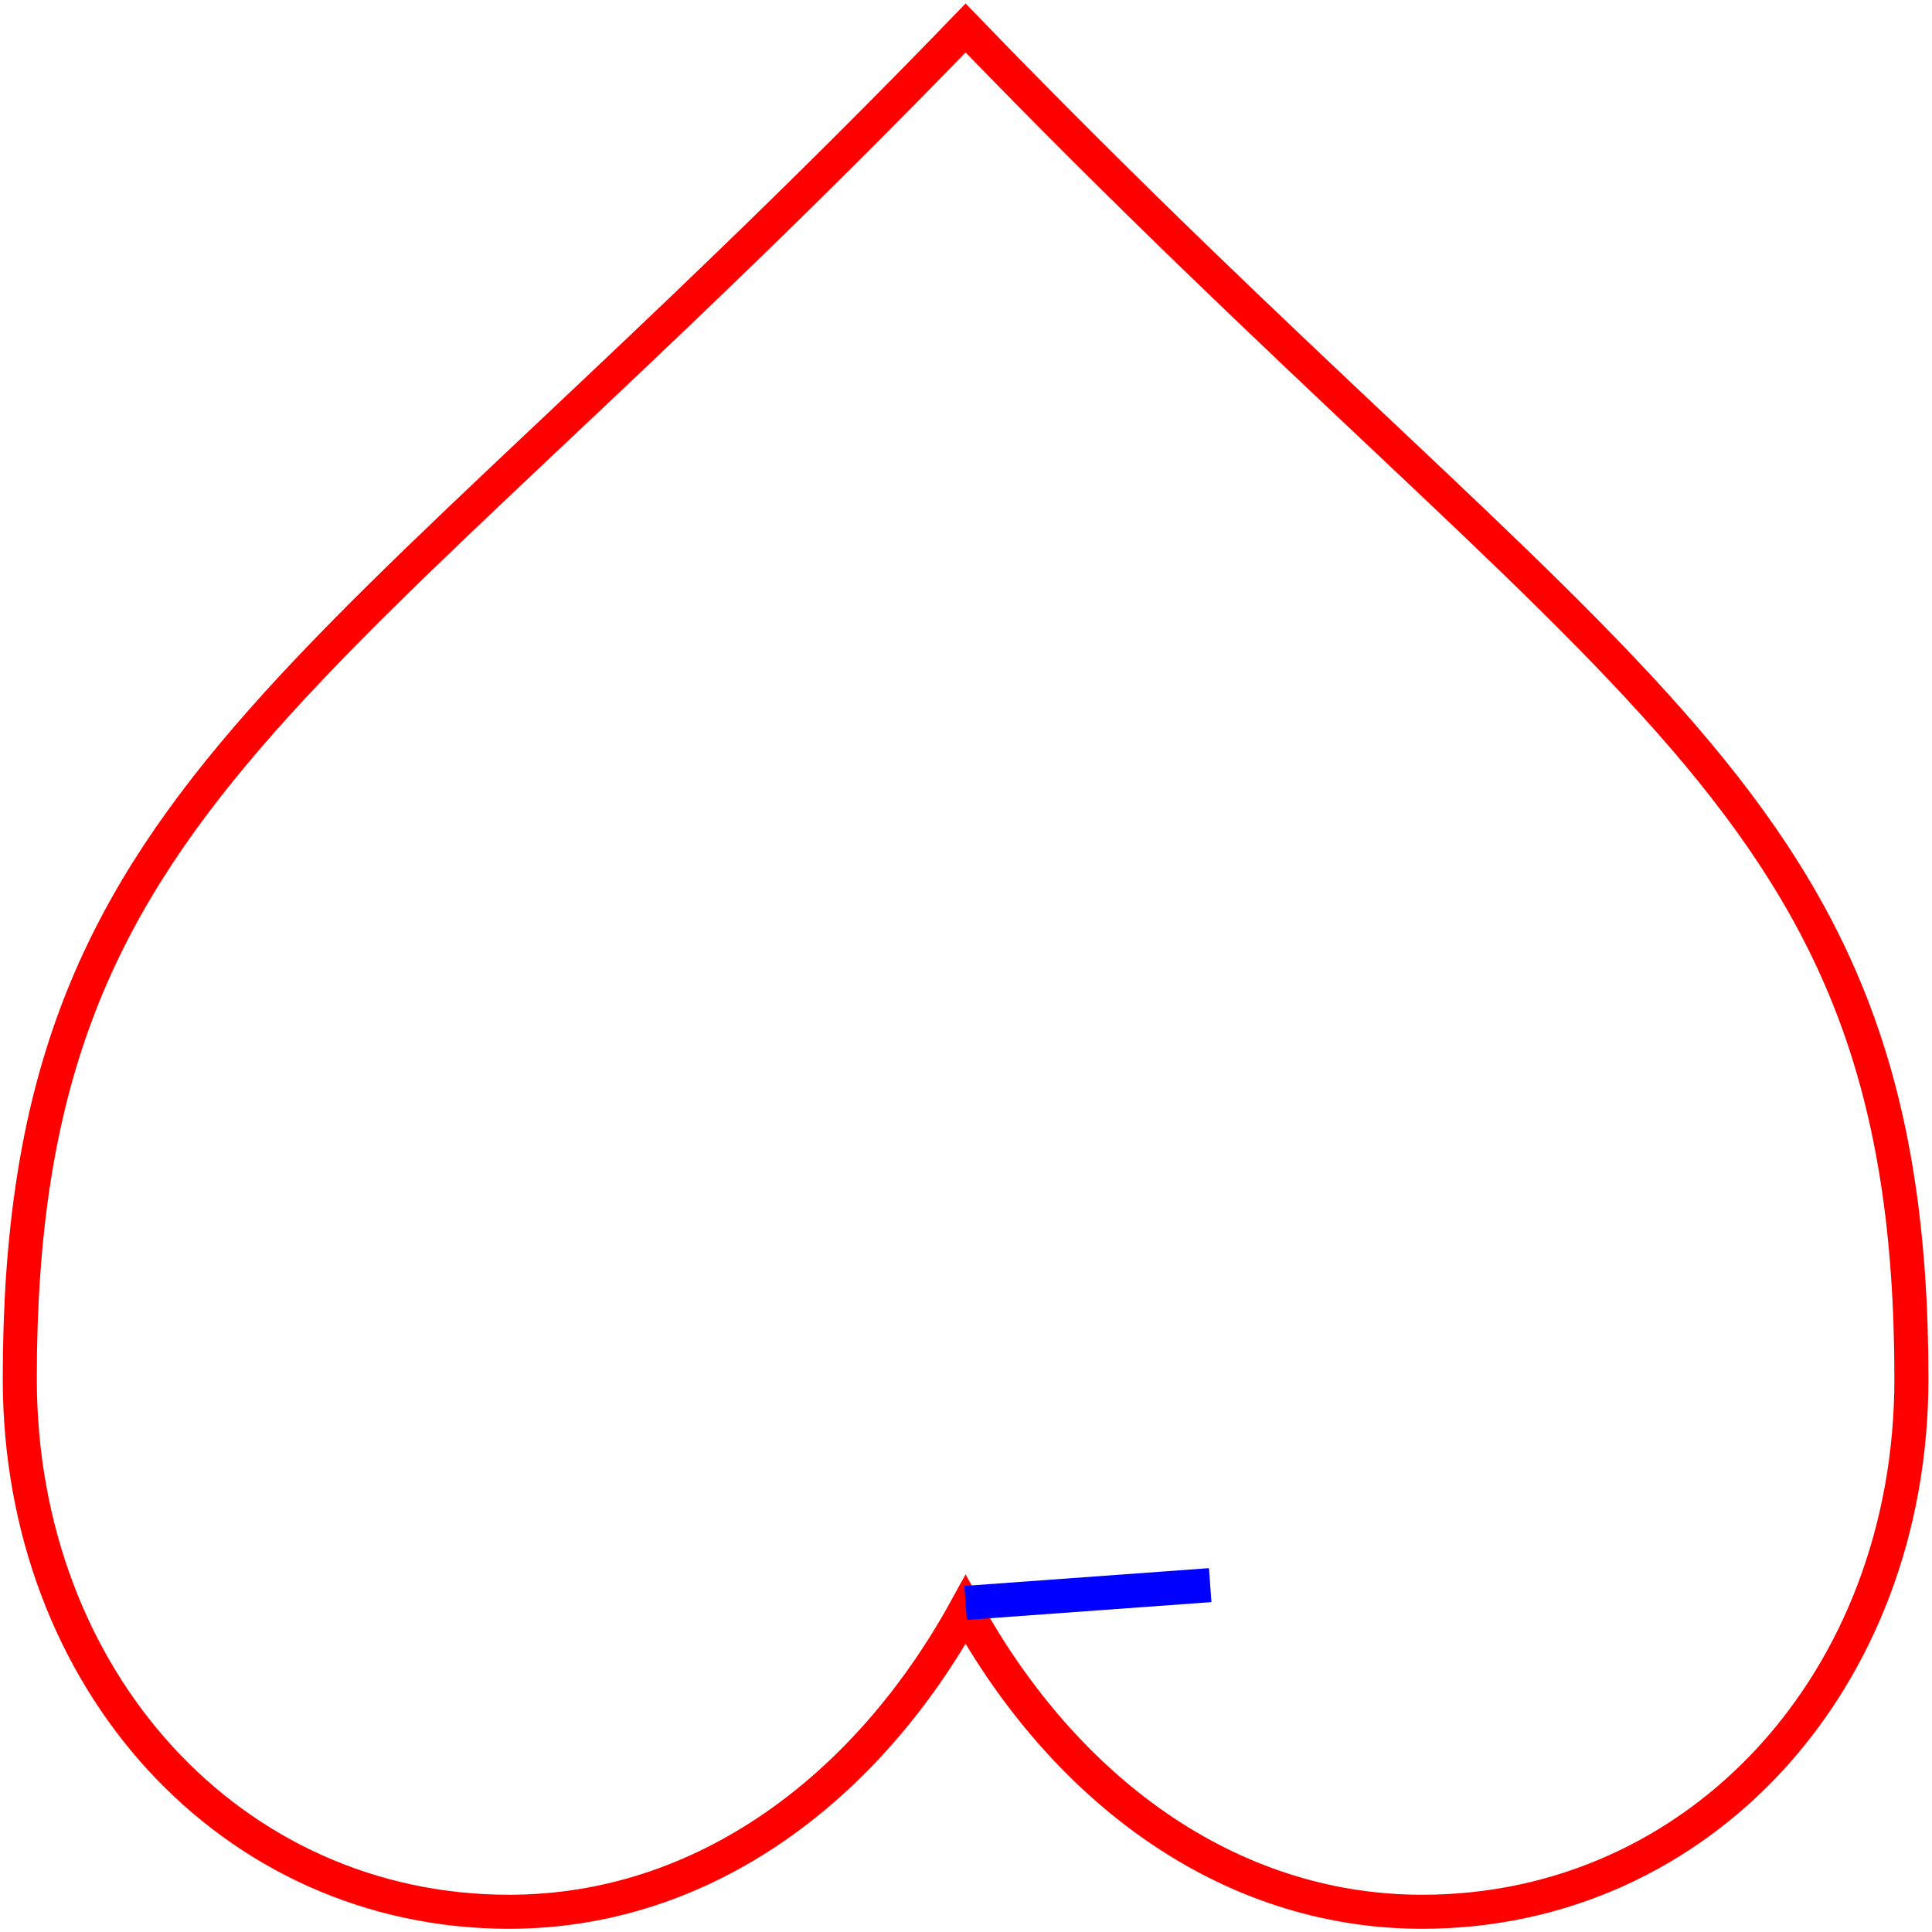
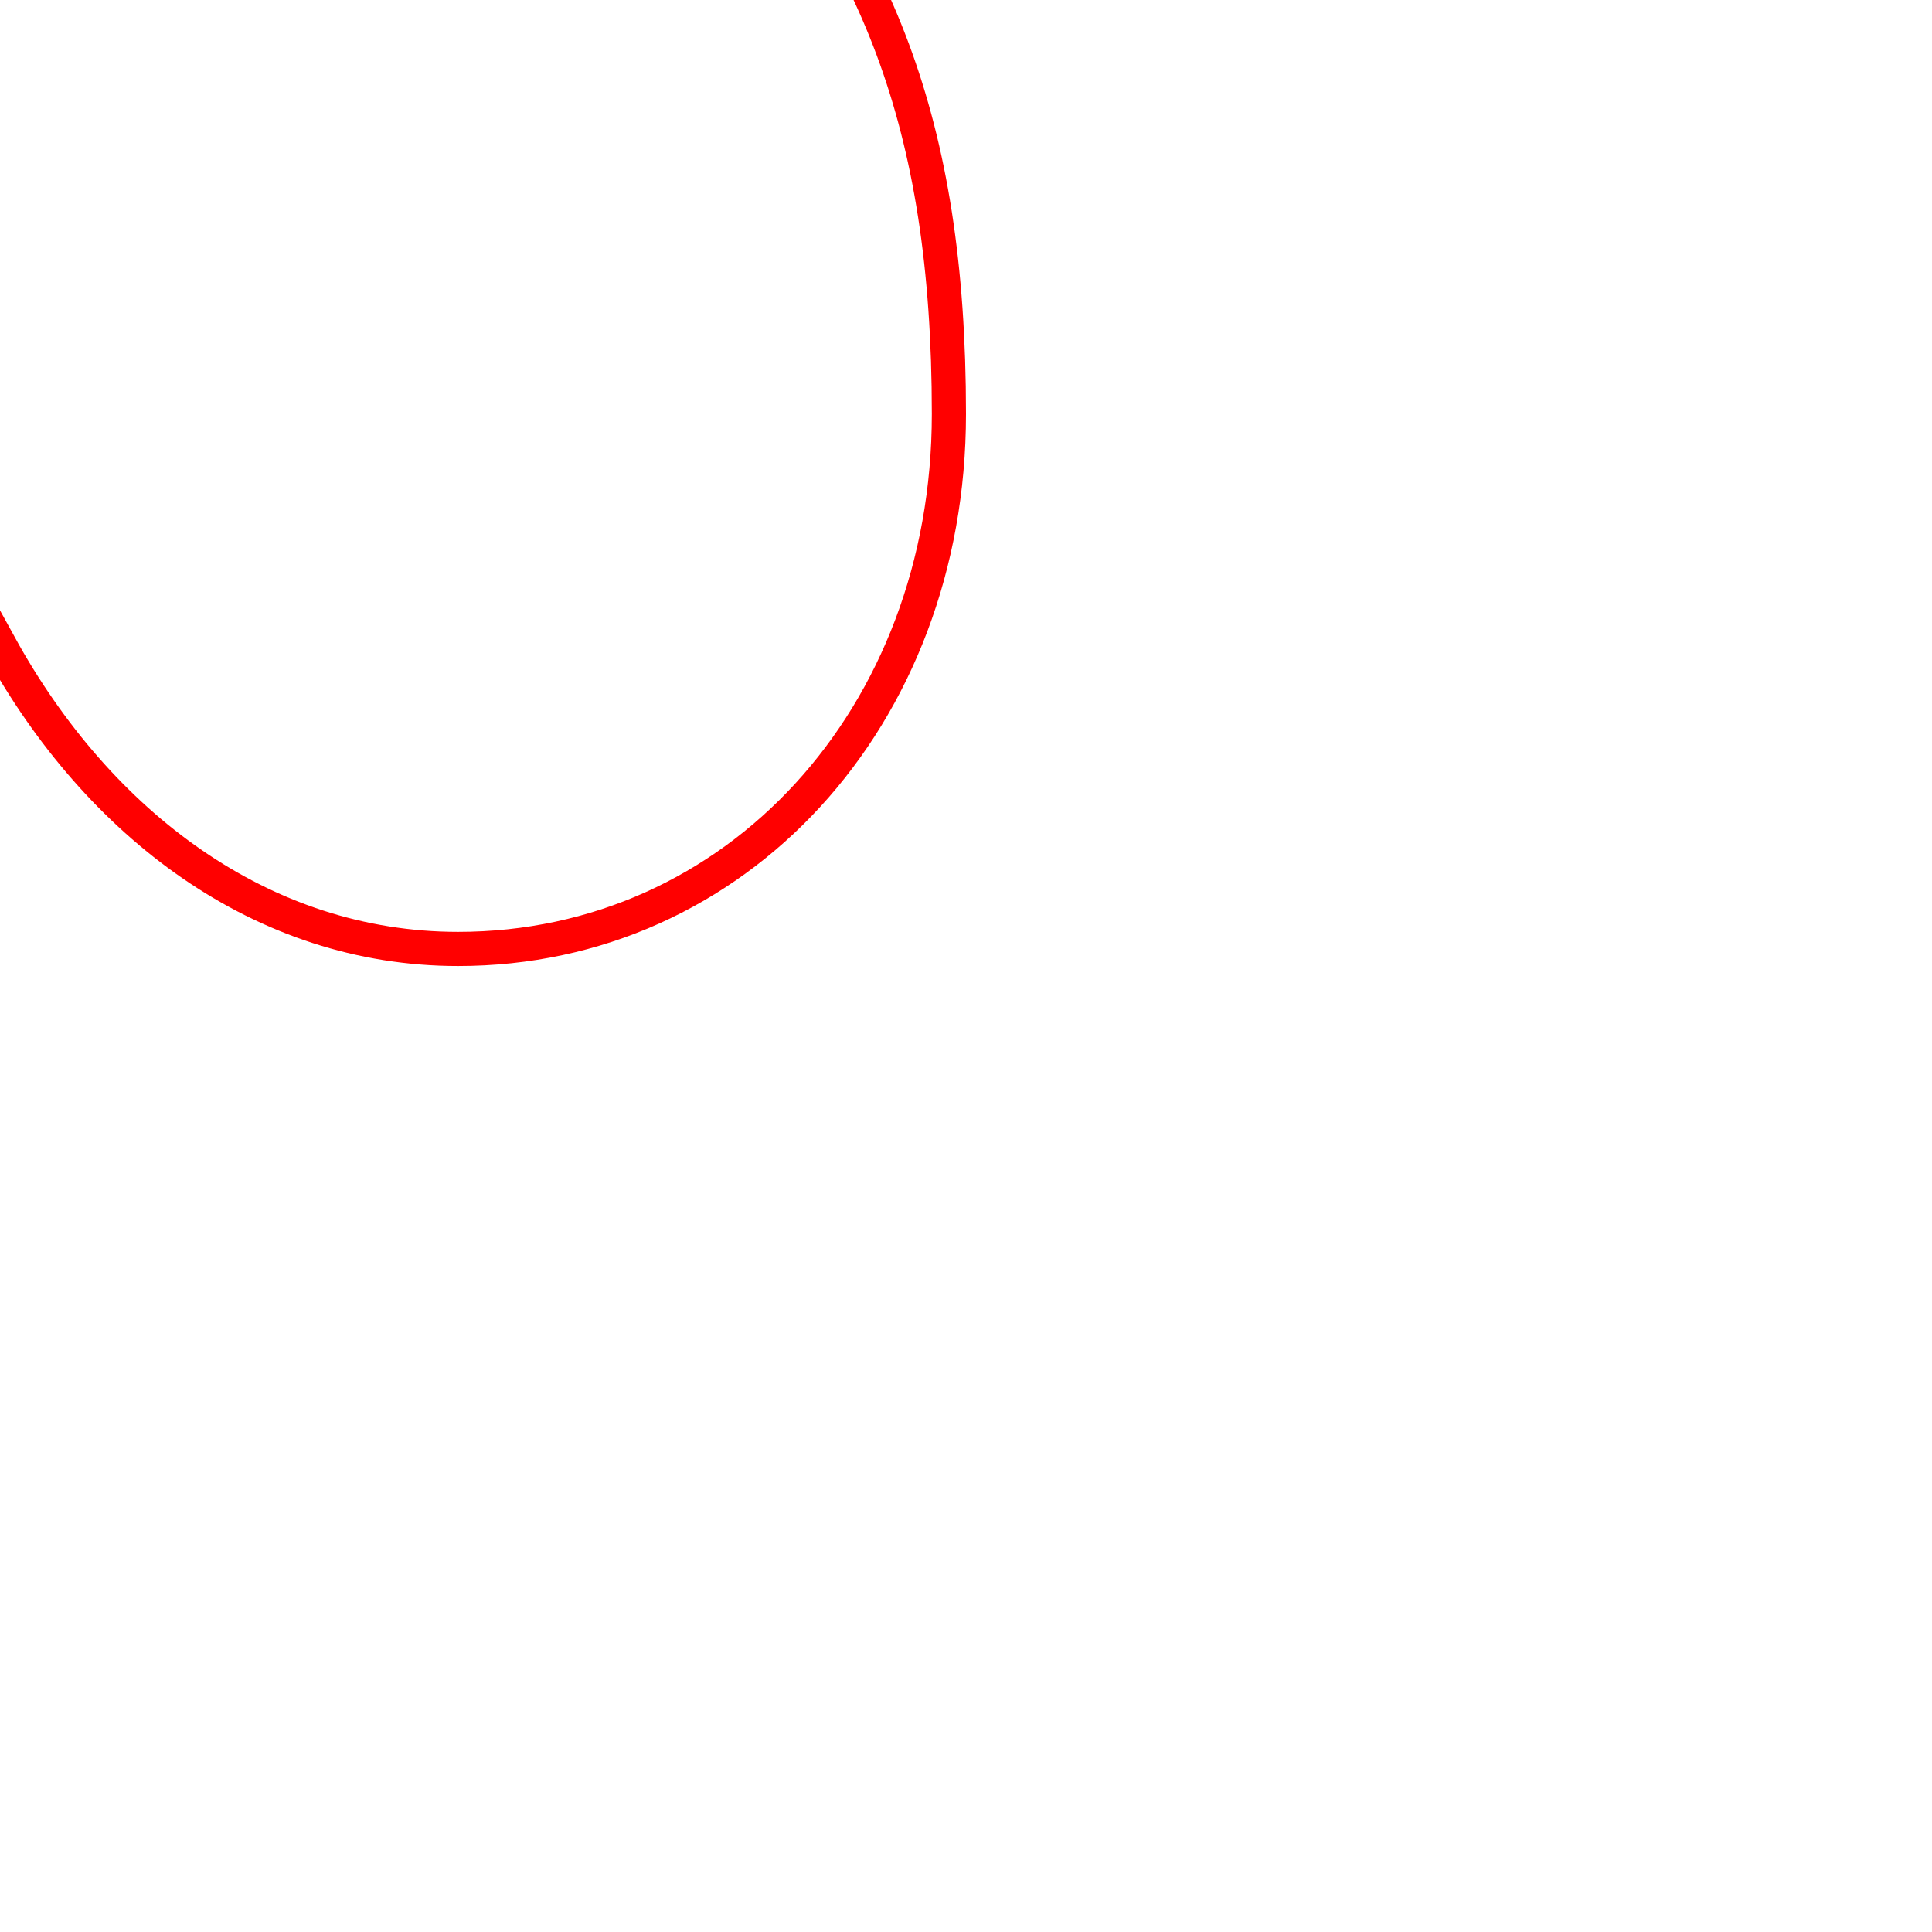
<svg xmlns="http://www.w3.org/2000/svg" version="1.1" width="400" height="400" id="svg2">
  <defs id="defs8" />
-   <path stroke="#ff0000" d="m 199.916,333.261 c -20.257,36.794 -54.02,62.549 -94.535,62.549 C 47.986,395.81 4.095,347.979 4.095,285.429 4.095,164.01 64.867,145.613 199.916,5.797 334.966,145.613 395.738,164.01 395.738,285.429 c 0,62.549 -43.891,110.381 -101.287,110.381 -40.515,0 -74.277,-25.756 -94.535,-62.549 z" id="path4" style="fill:none;fill-opacity:1;stroke:#ff0000;stroke-width:7.049" />
-   <line x1="199.916" y1="331.866" x2="250.56" y2="328.186" style="stroke:#0000ff;stroke-width:7.049" id="line11" />
+   <path stroke="#ff0000" d="M -4.6031541e-6,133.703 C -20.324,170.626 -54.197,196.472 -94.844,196.472 c -57.584,0 -101.619,-48 -101.619,-110.768 0,-121.845 60.971,-140.307 196.463,-280.613 C 135.492,-54.603 196.463,-36.142 196.463,85.704 c 0,62.769 -44.035,110.768 -101.619,110.768 -40.648,0 -74.521,-25.846 -94.844,-62.769 z" id="path4" style="fill:none;fill-opacity:1;stroke:#ff0000;stroke-width:7.073" />
</svg>
